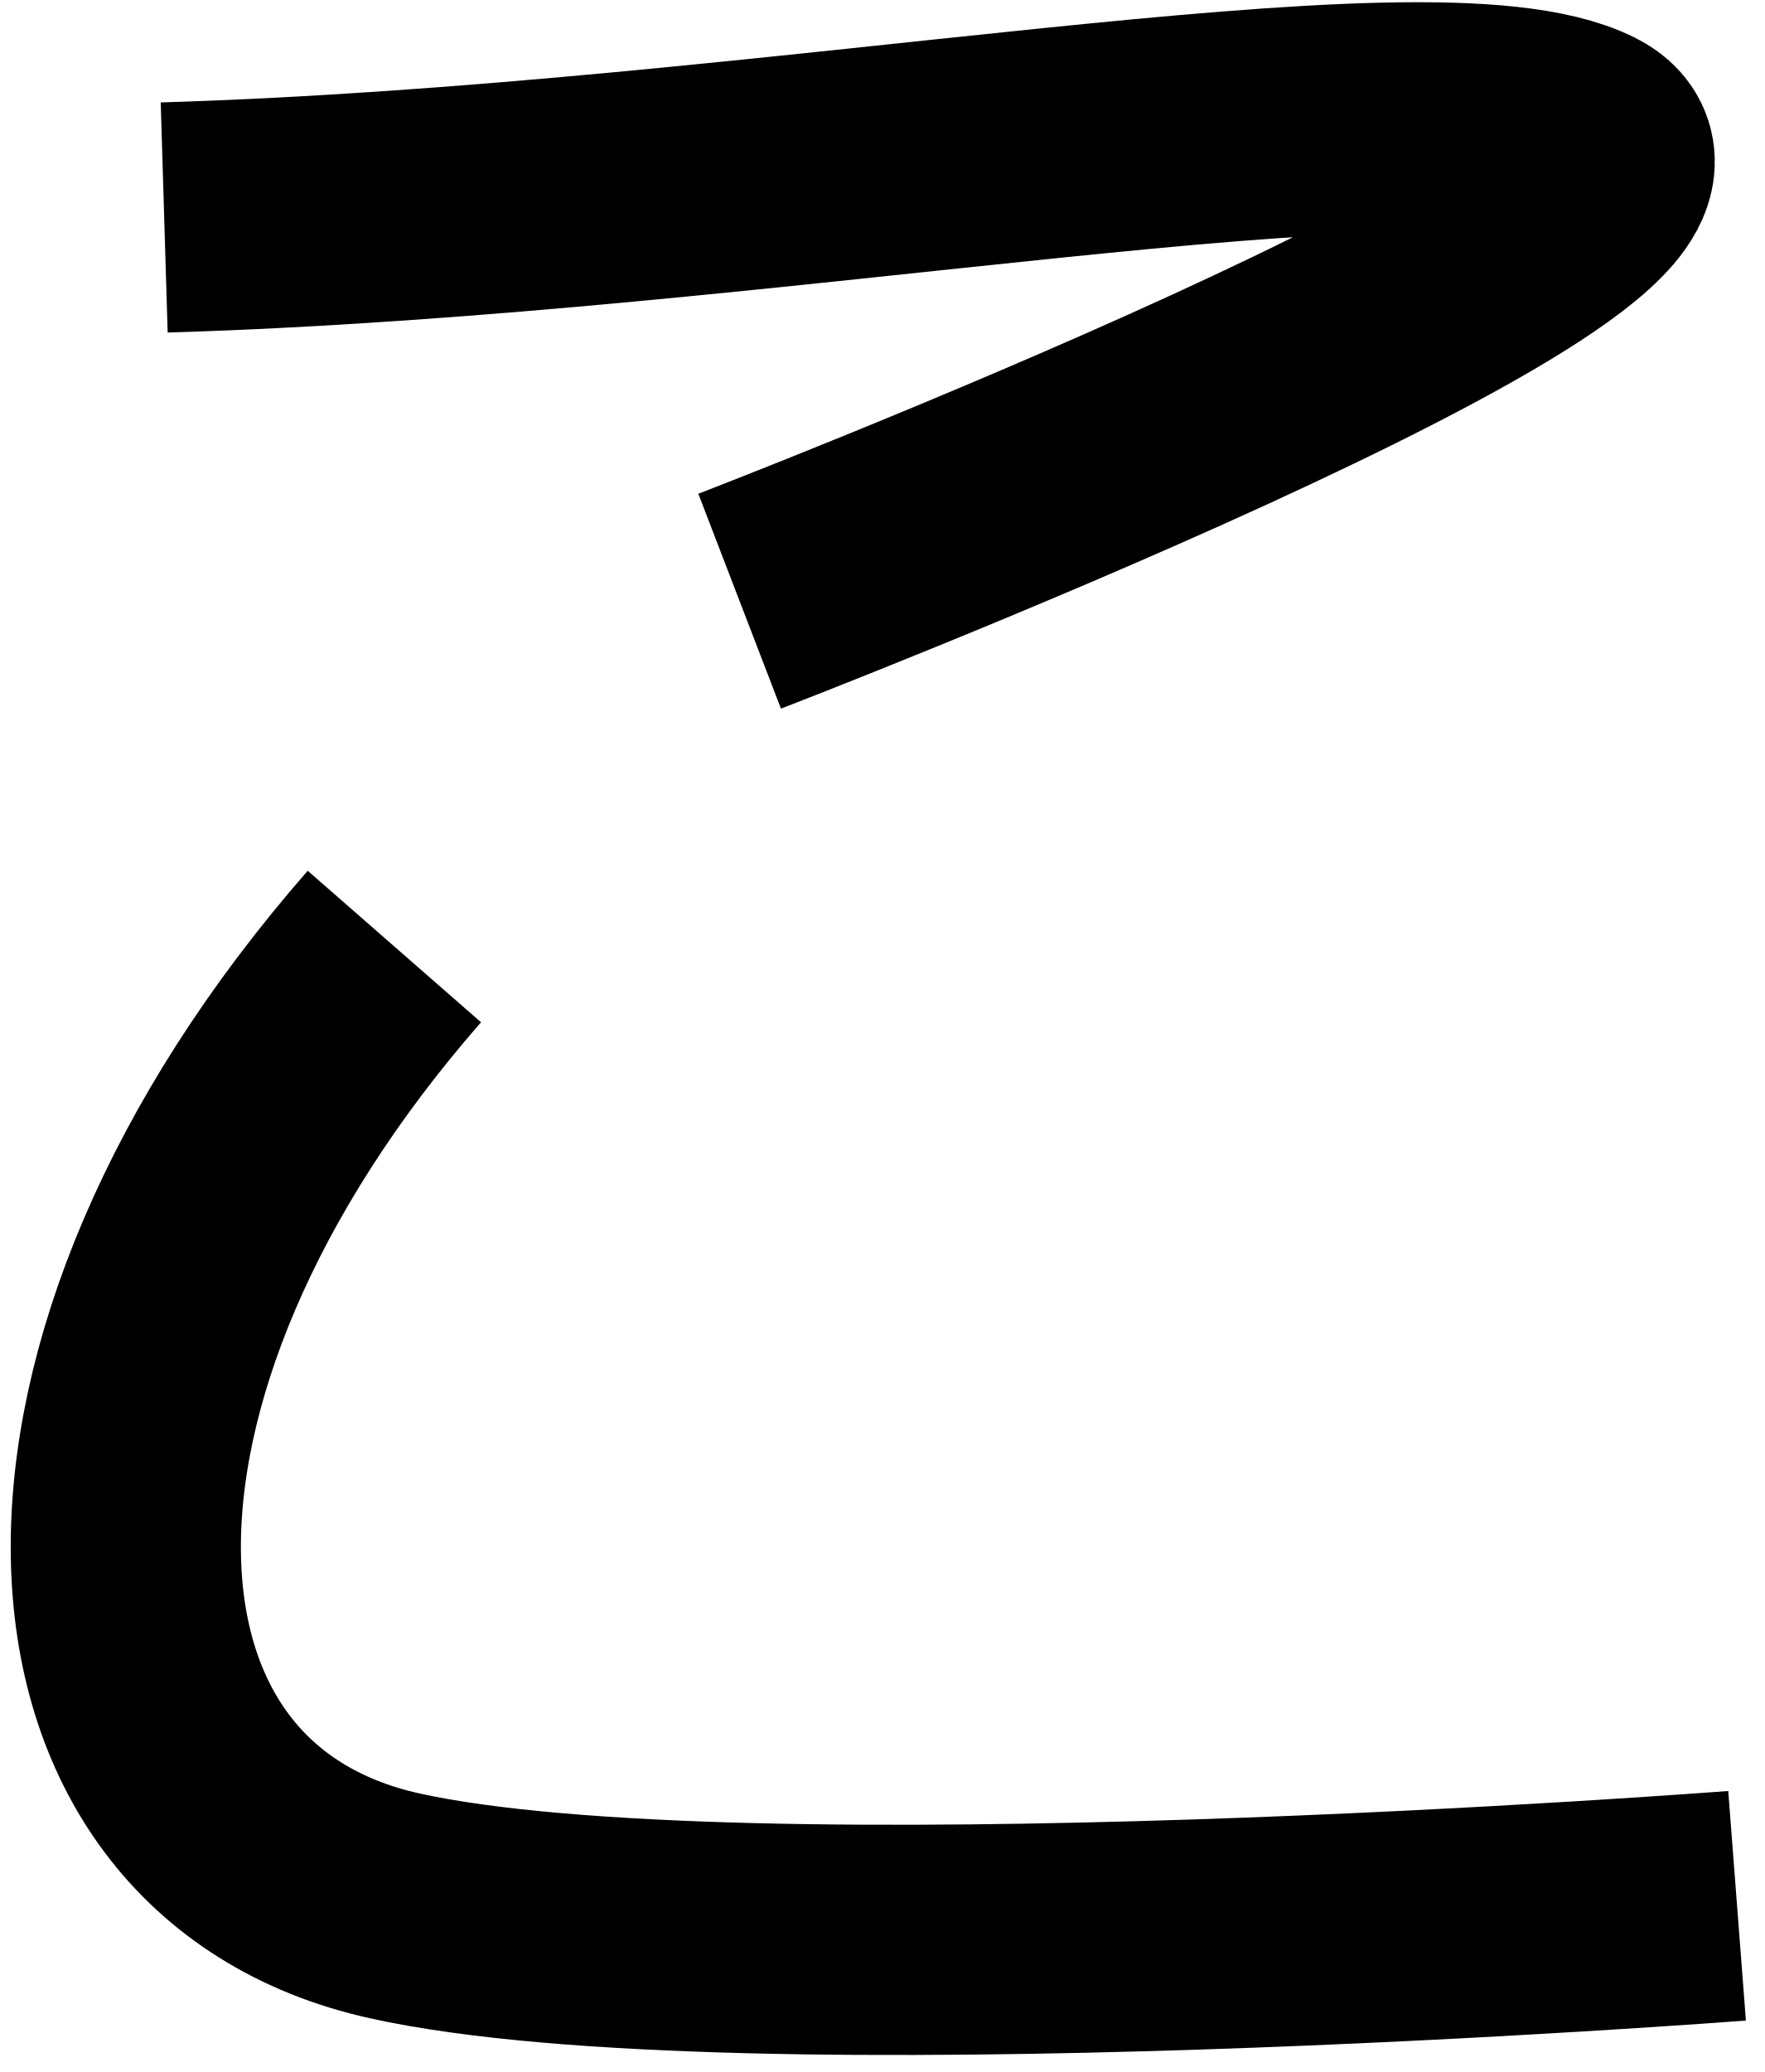
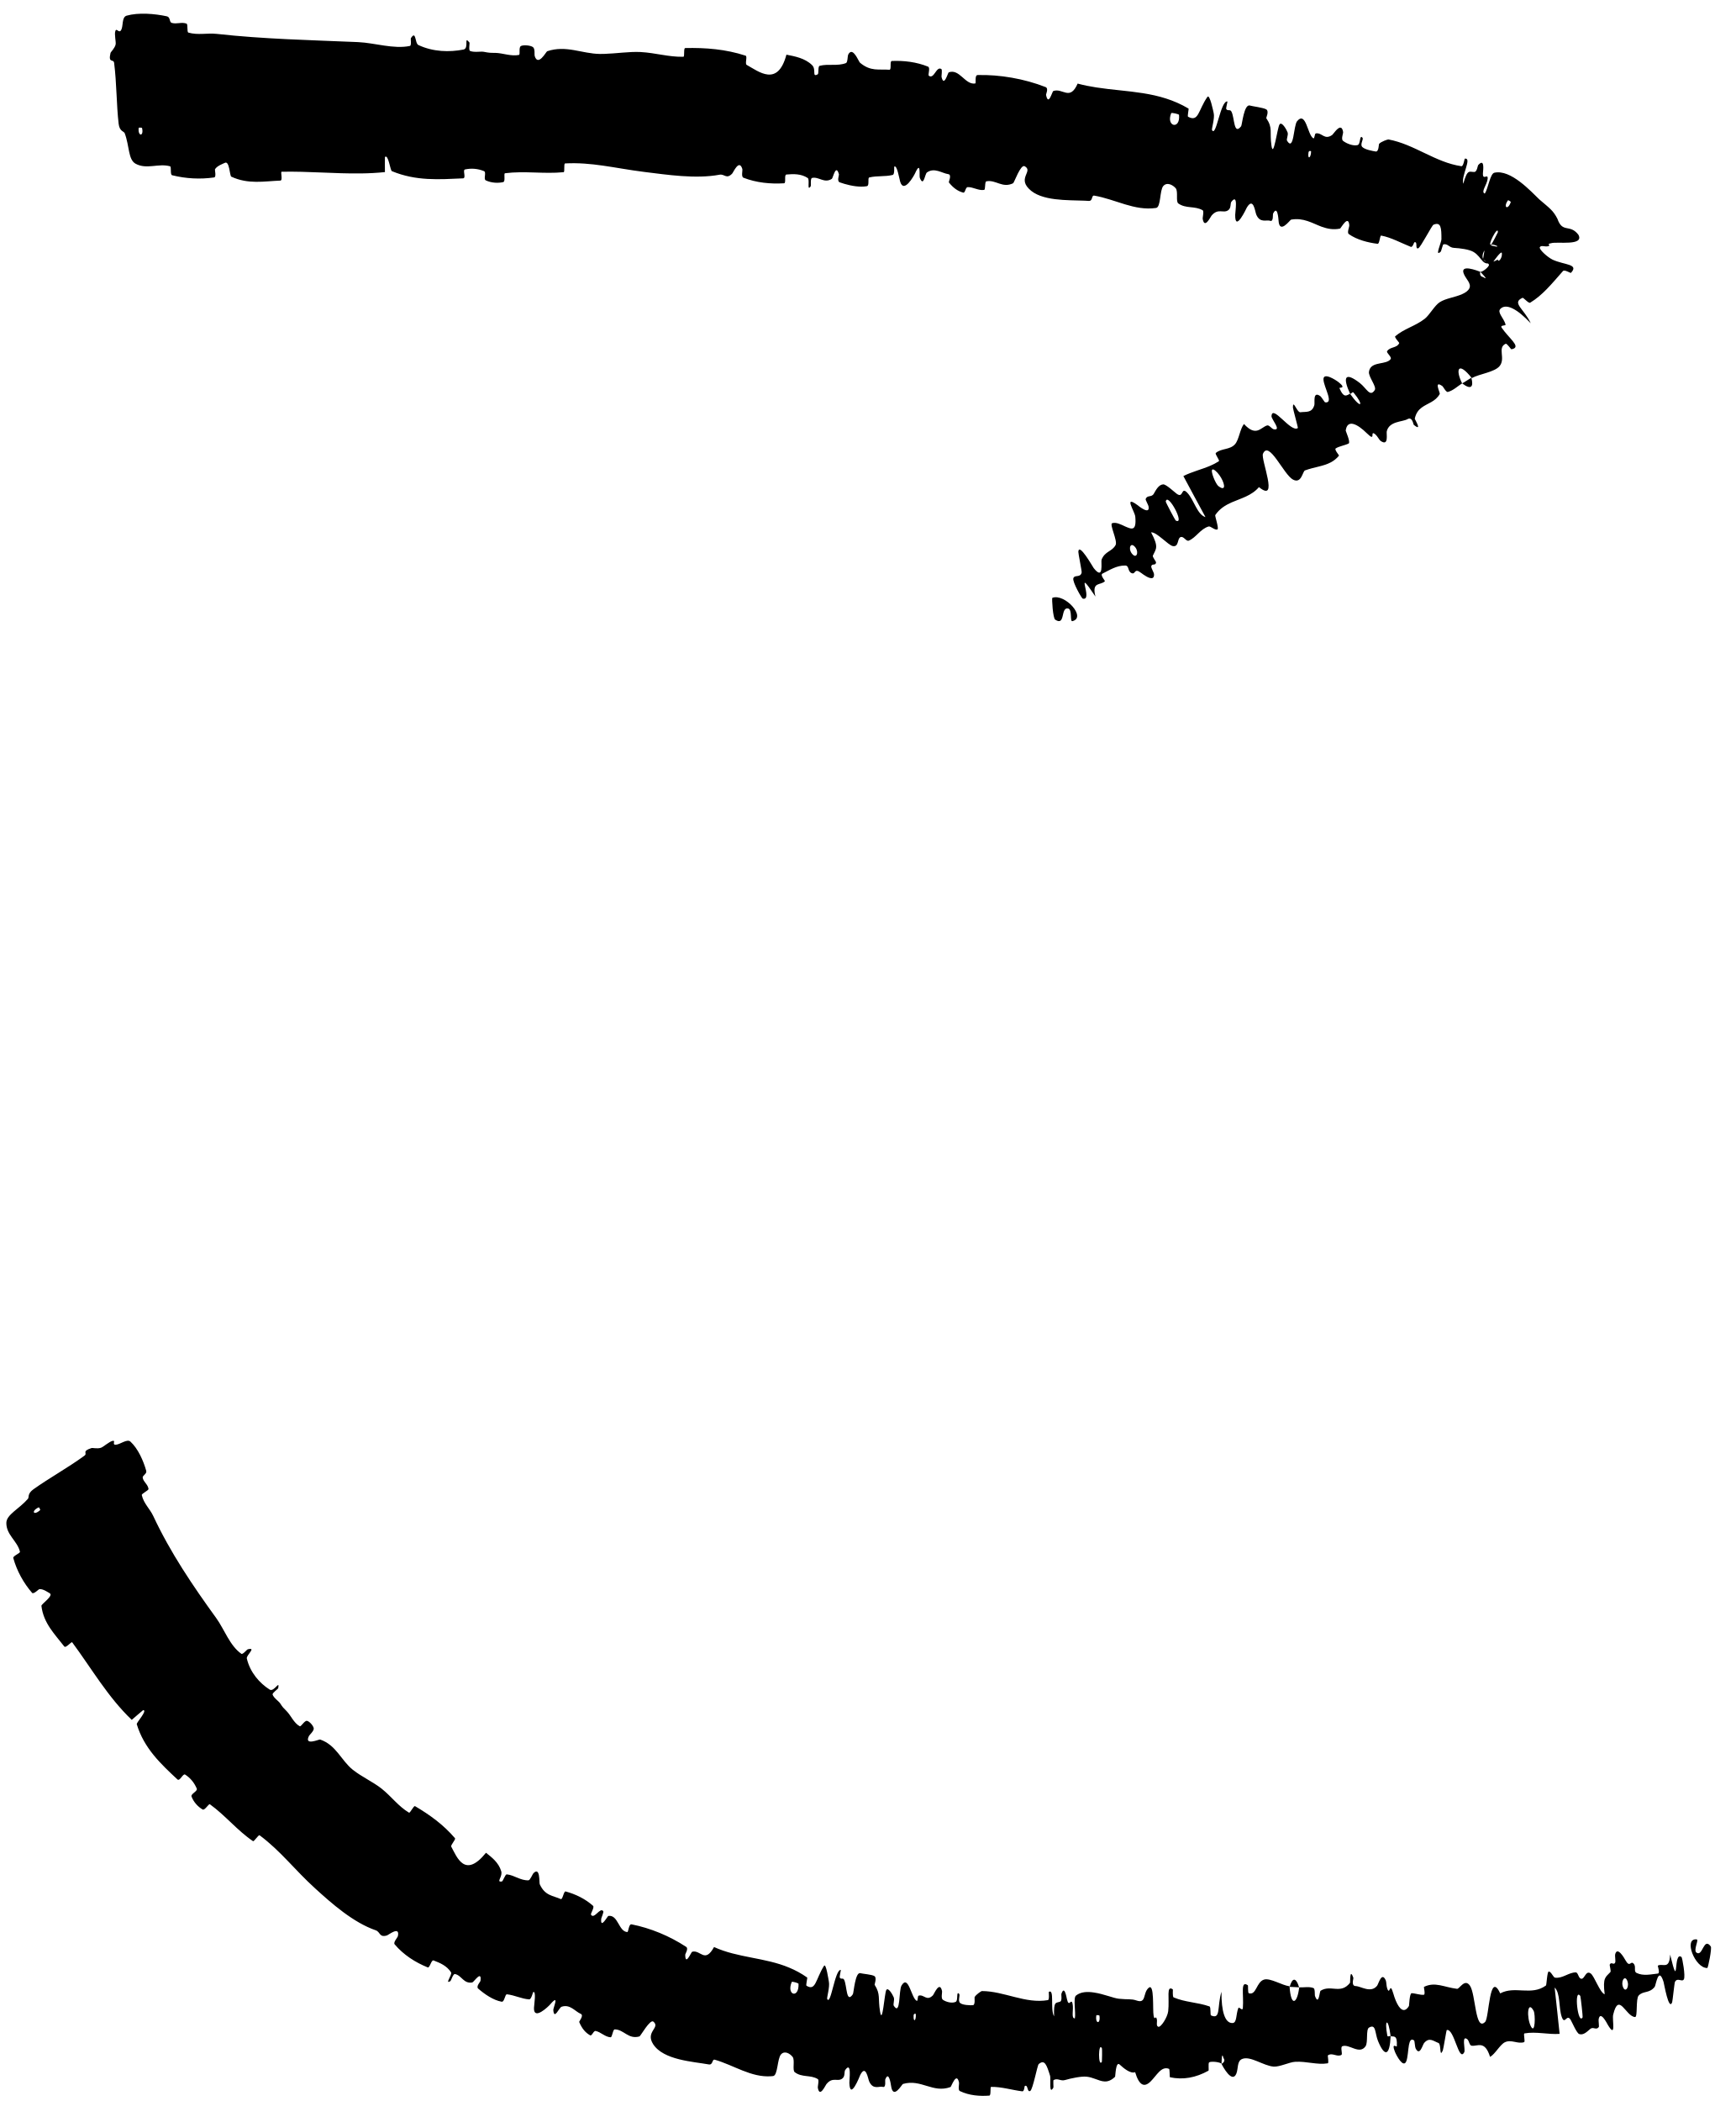
- <svg xmlns="http://www.w3.org/2000/svg" width="46" height="54" viewBox="0 0 46 54" fill="none">
-   <path d="M4.28 5.668C20.375 5.182 37.281 1.668 41.281 3.668C45.281 5.668 19.28 15.668 19.28 15.668M10.28 24.668C0.618 35.721 1.28 47.668 10.28 49.668C19.28 51.668 45.28 49.668 45.28 49.668" stroke="black" stroke-width="6" />
+ <svg xmlns="http://www.w3.org/2000/svg" width="38" height="46" viewBox="0 0 38 46" fill="none">
+   <path d="M2.773 0.343C3.031 0.27 3.386 0.299 3.653 0.357C3.736 0.375 3.703 0.484 3.76 0.501C3.873 0.534 3.972 0.476 4.084 0.517C4.121 0.532 4.087 0.702 4.126 0.714C4.338 0.774 4.533 0.719 4.747 0.742C5.778 0.856 6.786 0.877 7.821 0.921C7.832 0.922 7.843 0.922 7.854 0.923C8.198 0.938 8.623 1.08 8.975 1.006C9.016 0.998 8.989 0.851 8.996 0.838C9.116 0.65 9.081 0.948 9.162 0.986C9.485 1.137 9.841 1.145 10.149 1.085C10.28 1.059 10.146 0.768 10.28 0.931C10.289 0.942 10.257 1.099 10.293 1.115C10.375 1.152 10.529 1.123 10.592 1.134C10.714 1.158 10.734 1.157 10.849 1.158C11.007 1.161 11.194 1.238 11.363 1.203C11.399 1.194 11.351 1.034 11.409 1.007C11.466 0.979 11.619 0.993 11.67 1.031C11.721 1.069 11.699 1.195 11.708 1.224C11.782 1.468 11.959 1.131 11.982 1.122C12.395 0.982 12.748 1.177 13.136 1.181C13.168 1.181 13.2 1.181 13.232 1.18C13.498 1.172 13.776 1.127 14.025 1.139C14.359 1.157 14.64 1.25 14.964 1.243C14.998 1.243 14.963 1.053 15.005 1.052C15.447 1.042 15.891 1.076 16.327 1.219C16.371 1.233 16.308 1.397 16.351 1.421C16.616 1.567 17.03 1.911 17.221 1.197C17.404 1.233 17.625 1.272 17.782 1.425C17.883 1.523 17.772 1.699 17.905 1.628C17.935 1.612 17.905 1.452 17.949 1.441C18.135 1.392 18.338 1.453 18.525 1.381C18.563 1.366 18.56 1.224 18.572 1.199C18.594 1.154 18.618 1.137 18.642 1.137C18.725 1.138 18.808 1.353 18.832 1.373C19.067 1.571 19.246 1.509 19.475 1.527C19.529 1.531 19.477 1.337 19.529 1.335C19.797 1.324 20.07 1.357 20.322 1.459C20.378 1.482 20.314 1.64 20.34 1.659C20.456 1.742 20.503 1.439 20.614 1.512C20.637 1.528 20.614 1.665 20.617 1.681C20.671 1.924 20.756 1.59 20.775 1.584C21.012 1.498 21.132 1.862 21.354 1.828C21.381 1.824 21.335 1.644 21.409 1.643C21.894 1.631 22.43 1.724 22.895 1.906C22.968 1.935 22.902 2.061 22.906 2.078C22.959 2.338 23.039 2.003 23.065 1.993C23.271 1.919 23.427 2.22 23.598 1.83C23.734 1.867 23.87 1.893 24.005 1.914C24.693 2.021 25.374 1.99 26.026 2.377C26.036 2.382 25.997 2.546 26.016 2.556C26.25 2.681 26.235 2.416 26.439 2.122C26.491 2.048 26.57 2.446 26.577 2.476C26.604 2.584 26.528 2.826 26.54 2.847C26.632 3.019 26.724 2.2 26.878 2.221C26.883 2.223 26.842 2.37 26.852 2.387C26.886 2.439 26.933 2.385 26.965 2.442C27.037 2.574 27.012 2.975 27.178 2.764C27.199 2.736 27.24 2.27 27.371 2.311C27.418 2.327 27.668 2.356 27.73 2.396C27.794 2.437 27.724 2.579 27.728 2.586C27.879 2.811 27.798 2.882 27.842 3.187C27.885 3.492 27.97 2.795 28.019 2.724C28.068 2.653 28.172 2.836 28.195 2.898C28.217 2.959 28.162 3.047 28.185 3.084C28.336 3.323 28.323 2.754 28.403 2.654C28.598 2.42 28.631 2.953 28.757 3.027C28.791 3.047 28.782 2.925 28.816 2.92C28.953 2.901 29.001 3.074 29.172 2.955C29.192 2.941 29.284 2.795 29.348 2.794C29.376 2.794 29.4 2.819 29.411 2.89C29.416 2.925 29.36 3.046 29.411 3.085C29.487 3.144 29.631 3.201 29.727 3.177C29.799 3.158 29.767 2.934 29.835 3.016C29.865 3.052 29.773 3.161 29.832 3.219C29.891 3.277 30.061 3.307 30.125 3.317C30.194 3.327 30.191 3.161 30.198 3.151C30.245 3.097 30.393 3.05 30.404 3.053C30.973 3.159 31.431 3.556 32.001 3.639C32.046 3.646 32.069 3.474 32.076 3.473C32.243 3.452 31.991 3.848 32.042 4.024C32.136 3.69 32.174 3.768 32.284 3.765C32.343 3.765 32.358 3.629 32.367 3.617C32.513 3.452 32.479 3.72 32.474 3.775C32.456 3.979 32.589 3.779 32.576 3.915C32.561 4.05 32.42 4.205 32.514 4.238C32.585 4.133 32.63 3.803 32.722 3.782C33.082 3.7 33.527 4.194 33.71 4.368C33.937 4.563 34.01 4.607 34.104 4.79C34.216 5.114 34.374 4.895 34.562 5.138C34.702 5.392 34.092 5.285 33.97 5.324C33.913 5.335 33.908 5.343 33.914 5.353C33.921 5.365 33.943 5.378 33.904 5.39C33.832 5.411 33.749 5.361 33.719 5.411C33.692 5.453 33.88 5.628 34 5.686C34.257 5.804 34.583 5.778 34.4 5.974C34.39 5.984 34.258 5.895 34.225 5.935C33.969 6.226 33.779 6.462 33.508 6.627C33.47 6.649 33.361 6.51 33.338 6.521C33.096 6.632 33.372 6.758 33.52 7.078C33.222 6.763 32.983 6.636 32.856 6.761C32.778 6.838 32.925 6.958 32.968 7.101C32.981 7.145 32.836 7.105 32.886 7.179C33.042 7.406 33.297 7.581 33.134 7.638C33.123 7.641 33.111 7.644 33.096 7.647C33.086 7.648 32.998 7.513 32.97 7.527C32.783 7.612 32.975 7.847 32.838 8.015C32.725 8.151 32.395 8.185 32.229 8.278C31.928 7.898 31.866 8.089 32.017 8.394C31.917 8.456 31.826 8.549 31.706 8.581C31.665 8.593 31.601 8.465 31.588 8.456C31.385 8.31 31.54 8.6 31.527 8.626C31.434 8.796 31.259 8.828 31.131 8.924C31.063 8.974 31.007 9.044 30.98 9.166C30.977 9.179 31.158 9.464 30.959 9.302C30.946 9.291 30.929 9.116 30.821 9.177C30.71 9.24 30.422 9.218 30.367 9.443C30.354 9.497 30.419 9.784 30.23 9.652C30.204 9.634 30.161 9.547 30.118 9.511C29.98 9.397 30.145 9.697 29.934 9.489C29.724 9.281 29.502 9.168 29.468 9.428C29.466 9.436 29.579 9.684 29.532 9.71C29.456 9.75 29.323 9.769 29.249 9.818C29.213 9.842 29.326 9.969 29.322 9.975C29.266 10.043 29.205 10.09 29.139 10.124C28.977 10.21 28.788 10.223 28.577 10.299C28.523 10.318 28.502 10.598 28.315 10.501C28.109 10.394 27.788 9.627 27.656 9.935C27.604 10.058 28.016 11.028 27.568 10.665C27.41 10.853 27.175 10.91 26.969 11C26.836 11.059 26.705 11.138 26.611 11.278C26.6 11.294 26.697 11.574 26.659 11.591C26.603 11.616 26.508 11.513 26.465 11.527C26.282 11.584 26.195 11.767 26.034 11.836C25.971 11.864 25.923 11.729 25.849 11.761C25.775 11.794 25.818 11.982 25.681 11.956C25.578 11.935 25.325 11.642 25.206 11.656C25.383 11.986 25.312 12.016 25.245 12.165C25.232 12.194 25.318 12.295 25.315 12.315C25.305 12.397 25.215 12.323 25.209 12.409C25.208 12.43 25.268 12.542 25.27 12.566C25.274 12.615 25.263 12.641 25.243 12.652C25.179 12.689 25.026 12.572 24.993 12.547C24.828 12.42 24.873 12.584 24.782 12.549C24.688 12.514 24.732 12.384 24.641 12.382C24.447 12.379 24.297 12.483 24.141 12.559C24.083 12.588 24.202 12.717 24.195 12.725C24.099 12.825 23.901 12.724 23.988 13.062C23.497 12.328 23.962 13.172 23.708 13.106C23.688 13.101 23.479 12.741 23.504 12.66C23.533 12.576 23.658 12.657 23.686 12.535C23.692 12.507 23.61 12.111 23.613 12.082C23.624 11.868 23.928 12.409 23.949 12.437C24.18 12.73 24.104 12.297 24.122 12.254C24.195 12.065 24.353 12.079 24.43 11.931C24.475 11.837 24.289 11.476 24.354 11.455C24.436 11.428 24.538 11.479 24.629 11.522C24.78 11.588 24.89 11.641 24.86 11.312C24.85 11.198 24.596 10.831 24.907 11.058C24.926 11.073 25.19 11.292 25.15 11.084C25.145 11.057 25.082 10.944 25.087 10.929C25.119 10.831 25.214 10.896 25.264 10.812C25.313 10.728 25.37 10.612 25.471 10.605C25.534 10.6 25.716 10.774 25.769 10.812C25.921 10.922 25.858 10.637 26.002 10.792C26.147 10.948 26.217 11.27 26.397 11.321C26.235 11.026 26.074 10.721 25.913 10.423C26.096 10.33 26.311 10.279 26.503 10.197C26.568 10.169 26.63 10.137 26.689 10.099C26.718 10.079 26.596 9.941 26.625 9.916C26.747 9.812 26.931 9.853 27.044 9.726C27.131 9.628 27.152 9.392 27.24 9.283C27.506 9.572 27.606 9.359 27.745 9.315C27.794 9.3 27.845 9.389 27.893 9.399C28.072 9.435 27.84 9.178 27.843 9.113C27.856 8.837 28.272 9.485 28.42 9.371C28.428 9.365 28.312 8.953 28.312 8.923C28.312 8.763 28.372 8.939 28.433 9.004C28.447 9.018 28.461 9.027 28.474 9.026C28.605 9.009 28.728 9.047 28.781 8.87C28.797 8.818 28.74 8.55 28.913 8.674C28.936 8.69 29.005 8.807 29.017 8.809C29.217 8.837 28.988 8.477 28.981 8.31C28.973 8.142 29.245 8.315 29.315 8.37C29.495 8.514 29.321 8.478 29.33 8.498C29.433 8.737 29.491 8.647 29.564 8.623C29.805 8.965 29.88 8.885 29.641 8.597C29.615 8.566 29.588 8.631 29.564 8.623C29.393 8.245 29.457 8.139 29.776 8.385C29.926 8.501 29.998 8.705 30.104 8.54C30.151 8.465 29.962 8.247 29.977 8.141C30.007 7.928 30.266 7.98 30.403 7.904C30.421 7.894 30.436 7.882 30.449 7.866C30.491 7.818 30.35 7.725 30.375 7.688C30.44 7.588 30.588 7.626 30.64 7.512C30.645 7.502 30.527 7.384 30.553 7.362C30.747 7.195 30.99 7.142 31.198 6.98C31.303 6.898 31.414 6.689 31.526 6.617C31.66 6.53 31.862 6.511 32.019 6.439C32.089 6.408 32.145 6.37 32.173 6.317C32.23 6.209 32.097 6.108 32.053 5.993C31.966 5.773 32.353 5.928 32.414 5.95C32.417 5.951 32.381 6.047 32.478 6.067C32.628 6.163 32.414 5.951 32.414 5.95C32.454 5.966 32.611 5.842 32.605 5.797C32.603 5.771 32.475 5.682 32.476 5.67C32.529 5.385 32.521 5.262 32.585 5.361C32.588 5.362 32.759 5.399 32.765 5.399C32.824 5.401 32.77 5.371 32.681 5.353C32.63 5.369 32.56 5.408 32.513 5.473C32.379 5.669 32.539 5.839 32.798 5.682C32.807 5.759 32.897 5.654 32.888 5.55C32.889 5.454 32.697 5.736 32.692 5.74C32.45 5.846 32.465 5.636 32.268 5.517C32.174 5.46 31.971 5.434 31.837 5.427C31.731 5.421 31.705 5.329 31.607 5.35C31.594 5.353 31.558 5.501 31.553 5.505C31.406 5.648 31.563 5.31 31.564 5.24C31.565 4.989 31.555 4.851 31.39 4.92C31.353 4.936 31.108 5.42 31.055 5.437C30.978 5.457 31.055 5.28 30.971 5.305C30.964 5.307 30.934 5.421 30.892 5.404C30.696 5.327 30.458 5.196 30.245 5.158C30.215 5.152 30.21 5.344 30.166 5.338C29.961 5.313 29.709 5.25 29.536 5.125C29.491 5.093 29.549 4.972 29.546 4.931C29.526 4.687 29.361 5.002 29.344 5.005C29.193 5.036 29.064 5.008 28.938 4.963C28.735 4.887 28.542 4.76 28.271 4.809C28.249 4.814 28.014 5.145 27.997 4.824C27.995 4.803 27.976 4.474 27.876 4.68C27.87 4.693 27.889 4.864 27.813 4.834C27.737 4.805 27.592 4.894 27.509 4.697C27.483 4.635 27.448 4.305 27.304 4.542C27.295 4.558 27.042 5.105 27.048 4.703C27.048 4.637 27.119 4.221 26.965 4.417C26.936 4.455 26.965 4.554 26.894 4.603C26.787 4.679 26.676 4.55 26.531 4.719C26.506 4.749 26.379 5.021 26.337 4.796C26.33 4.761 26.37 4.624 26.335 4.603C26.16 4.503 25.97 4.574 25.802 4.454C25.743 4.412 25.804 4.19 25.745 4.121C25.686 4.053 25.558 3.978 25.474 4.072C25.391 4.167 25.424 4.537 25.315 4.553C24.841 4.623 24.425 4.362 23.961 4.283C23.895 4.272 23.937 4.406 23.838 4.399C23.812 4.397 23.784 4.395 23.754 4.394C23.386 4.378 22.791 4.409 22.527 4.129C22.291 3.887 22.628 3.747 22.439 3.64C22.348 3.589 22.209 4.001 22.185 4.012C21.95 4.128 21.806 3.929 21.6 3.97C21.558 3.978 21.585 4.152 21.549 4.158C21.427 4.178 21.307 4.092 21.191 4.097C21.138 4.1 21.138 4.231 21.091 4.217C20.979 4.186 20.882 4.124 20.778 3.994C20.769 3.982 20.85 3.825 20.765 3.813C20.628 3.793 20.462 3.661 20.299 3.775C20.25 3.809 20.228 4.107 20.142 3.894C20.124 3.85 20.174 3.494 20.037 3.796C20.014 3.846 19.791 4.25 19.711 3.975C19.69 3.903 19.643 3.606 19.583 3.648C19.575 3.655 19.596 3.817 19.548 3.83C19.38 3.872 19.205 3.844 19.036 3.885C18.991 3.896 19.048 4.066 18.98 4.077C18.828 4.103 18.647 4.071 18.489 4.025C18.454 4.014 18.42 4.003 18.388 3.992C18.322 3.969 18.375 3.835 18.371 3.819C18.305 3.572 18.242 3.898 18.215 3.916C18.047 4.022 17.931 3.862 17.782 3.896C17.741 3.905 17.762 4.062 17.754 4.076C17.663 4.208 17.739 3.93 17.687 3.897C17.542 3.802 17.374 3.807 17.221 3.821C17.165 3.826 17.22 4.01 17.169 4.013C16.872 4.031 16.564 4.002 16.28 3.891C16.226 3.87 16.265 3.732 16.255 3.699C16.185 3.473 16.059 3.774 16.032 3.802C15.908 3.93 15.865 3.805 15.758 3.825C15.235 3.923 14.603 3.825 14.113 3.765C13.782 3.724 13.491 3.667 13.201 3.626C12.933 3.588 12.668 3.563 12.376 3.578C12.337 3.58 12.375 3.766 12.341 3.77C11.912 3.812 11.49 3.738 11.059 3.793C11.024 3.798 11.075 3.974 11.019 3.987C10.903 4.014 10.756 4.005 10.638 3.949C10.581 3.923 10.657 3.771 10.599 3.747C10.464 3.691 10.32 3.68 10.183 3.71C10.124 3.723 10.215 3.902 10.139 3.905C9.617 3.928 9.113 3.968 8.581 3.747C8.545 3.732 8.504 3.366 8.429 3.438C8.426 3.54 8.429 3.66 8.429 3.768C8.254 3.786 8.08 3.795 7.906 3.797C7.33 3.805 6.747 3.748 6.168 3.76C6.136 3.761 6.2 3.952 6.138 3.954C5.779 3.968 5.437 4.04 5.065 3.868C5.028 3.851 5.027 3.509 4.922 3.566C4.903 3.577 4.744 3.632 4.707 3.709C4.702 3.72 4.741 3.878 4.689 3.885C4.388 3.928 4.075 3.913 3.77 3.837C3.72 3.825 3.759 3.651 3.724 3.641C3.469 3.569 3.212 3.718 2.968 3.584C2.804 3.493 2.837 3.196 2.73 2.915C2.714 2.875 2.617 2.877 2.598 2.71C2.549 2.29 2.556 1.825 2.499 1.377C2.486 1.281 2.363 1.397 2.421 1.156C2.425 1.14 2.515 1.054 2.532 0.973C2.544 0.917 2.499 0.749 2.527 0.676C2.555 0.603 2.604 0.743 2.654 0.656C2.703 0.567 2.662 0.376 2.773 0.343ZM32.8 5.085C32.808 4.906 32.538 5.44 32.664 5.343C32.67 5.338 32.8 5.093 32.8 5.085ZM26.68 10.643C26.733 10.683 26.767 10.694 26.786 10.684C26.848 10.653 26.742 10.409 26.611 10.304C26.582 10.281 26.562 10.274 26.551 10.279C26.495 10.301 26.622 10.6 26.68 10.643ZM25.745 11.396C25.965 11.511 25.567 10.762 25.527 10.981C25.524 10.993 25.733 11.389 25.745 11.396ZM3.11 2.801C3.108 2.793 3.038 2.791 3.037 2.799C3.014 2.992 3.156 2.996 3.11 2.801ZM24.812 12.148C24.903 12.229 24.948 12.054 24.833 11.954C24.741 11.874 24.698 12.047 24.812 12.148ZM28.71 3.315C28.71 3.306 28.661 3.289 28.653 3.339C28.629 3.499 28.707 3.467 28.71 3.315ZM23.044 13.089C23.316 12.986 23.803 13.523 23.481 13.6C23.426 13.612 23.483 13.348 23.392 13.323C23.218 13.283 23.336 13.717 23.108 13.568C23.056 13.546 23.029 13.093 23.044 13.088C23.044 13.088 23.044 13.088 23.044 13.089ZM33.083 4.423C33.085 4.415 33.027 4.378 33.022 4.385C32.908 4.541 33.02 4.612 33.083 4.423ZM25.818 2.515C25.817 2.498 25.655 2.462 25.647 2.477C25.525 2.775 25.851 2.848 25.818 2.515ZM32.219 8.27C32.273 8.47 32.215 8.545 32.018 8.394C32.087 8.357 32.147 8.312 32.219 8.27ZM2.856 31.563C3.023 31.716 3.14 31.982 3.202 32.202C3.221 32.271 3.115 32.304 3.125 32.355C3.144 32.453 3.238 32.496 3.252 32.599C3.256 32.633 3.098 32.7 3.105 32.735C3.148 32.922 3.281 33.031 3.357 33.194C3.734 34 4.22 34.715 4.737 35.43C4.909 35.667 5.034 36.036 5.286 36.209C5.315 36.23 5.409 36.114 5.423 36.111C5.629 36.059 5.388 36.237 5.405 36.313C5.478 36.619 5.682 36.85 5.906 36.993C5.907 36.994 5.908 36.994 5.91 36.995C6.005 37.045 6.129 36.771 6.092 36.962C6.09 36.976 5.96 37.067 5.969 37.1C5.992 37.175 6.104 37.246 6.135 37.294C6.193 37.384 6.207 37.395 6.276 37.464C6.371 37.559 6.434 37.725 6.564 37.795C6.592 37.81 6.67 37.664 6.724 37.677C6.778 37.689 6.863 37.785 6.87 37.841C6.877 37.898 6.78 37.98 6.766 38.007C6.652 38.232 6.989 38.079 7.009 38.085C7.366 38.208 7.467 38.542 7.727 38.749C7.923 38.904 8.172 39.015 8.356 39.161C8.576 39.337 8.721 39.546 8.956 39.687C8.981 39.702 9.059 39.527 9.089 39.545C9.409 39.734 9.707 39.947 9.962 40.245C9.987 40.276 9.862 40.394 9.882 40.432C10.008 40.666 10.18 41.136 10.642 40.565C10.765 40.663 10.917 40.775 10.975 40.967C11.008 41.073 10.896 41.178 10.947 41.194C10.956 41.196 10.969 41.197 10.988 41.194C11.018 41.19 11.06 41.034 11.099 41.038C11.265 41.056 11.398 41.176 11.573 41.168C11.609 41.166 11.661 41.034 11.68 41.014C11.833 40.858 11.804 41.219 11.819 41.253C11.932 41.506 12.102 41.5 12.28 41.579C12.321 41.597 12.344 41.401 12.386 41.412C12.604 41.472 12.811 41.571 12.986 41.726C13.024 41.761 12.926 41.898 12.942 41.922C13.013 42.029 13.14 41.749 13.21 41.844C13.225 41.864 13.167 41.991 13.166 42.007C13.142 42.252 13.305 41.95 13.321 41.948C13.538 41.916 13.544 42.291 13.738 42.301C13.761 42.302 13.768 42.12 13.829 42.132C14.242 42.214 14.659 42.385 15.025 42.625C15.083 42.662 15.005 42.778 15.005 42.795C15.007 43.058 15.134 42.739 15.157 42.732C15.342 42.683 15.432 42.998 15.636 42.629C16.156 42.867 16.752 42.857 17.281 43.08C17.414 43.135 17.546 43.205 17.676 43.297C17.684 43.303 17.643 43.466 17.66 43.476C17.864 43.602 17.859 43.337 18.043 43.042C18.089 42.967 18.145 43.363 18.151 43.392C18.173 43.5 18.103 43.742 18.113 43.764C18.191 43.933 18.282 43.114 18.412 43.13C18.416 43.132 18.38 43.28 18.389 43.297C18.417 43.348 18.459 43.292 18.486 43.349C18.548 43.478 18.529 43.879 18.676 43.662C18.695 43.633 18.726 43.166 18.842 43.202C18.89 43.216 19.096 43.23 19.149 43.266C19.204 43.302 19.149 43.448 19.152 43.455C19.288 43.669 19.221 43.745 19.272 44.047C19.323 44.347 19.368 43.647 19.407 43.572C19.447 43.497 19.547 43.672 19.571 43.731C19.594 43.791 19.55 43.883 19.573 43.917C19.724 44.143 19.677 43.577 19.742 43.471C19.894 43.22 19.954 43.746 20.073 43.806C20.105 43.822 20.087 43.702 20.117 43.693C20.235 43.66 20.29 43.826 20.429 43.686C20.452 43.663 20.575 43.358 20.628 43.591C20.636 43.625 20.6 43.752 20.647 43.784C20.717 43.832 20.847 43.868 20.928 43.829C20.988 43.8 20.933 43.583 21.002 43.653C21.033 43.685 20.967 43.806 21.026 43.855C21.084 43.903 21.241 43.905 21.302 43.903C21.362 43.901 21.336 43.738 21.341 43.727C21.373 43.666 21.49 43.593 21.499 43.593C21.988 43.593 22.456 43.877 22.947 43.791C22.985 43.784 22.961 43.613 22.967 43.61C23.097 43.54 22.991 43.993 23.082 44.146C23.07 43.799 23.124 43.862 23.216 43.824C23.261 43.806 23.237 43.672 23.241 43.658C23.307 43.454 23.352 43.718 23.364 43.771C23.408 43.969 23.456 43.735 23.486 43.868C23.516 43.999 23.448 44.194 23.537 44.191C23.562 44.067 23.495 43.743 23.562 43.691C23.667 43.608 23.809 43.602 23.957 43.625C24.173 43.657 24.378 43.748 24.5 43.761C24.703 43.783 24.768 43.758 24.889 43.8C25.107 43.875 25.021 43.637 25.152 43.523C25.283 43.408 25.237 44.002 25.261 44.128C25.284 44.255 25.301 44.123 25.327 44.192C25.353 44.261 25.305 44.35 25.362 44.374C25.419 44.398 25.566 44.166 25.581 44.033C25.612 43.749 25.534 43.457 25.681 43.555C25.689 43.561 25.669 43.717 25.701 43.732C25.957 43.841 26.221 43.837 26.484 43.929C26.52 43.942 26.497 44.117 26.518 44.126C26.739 44.225 26.647 43.938 26.747 43.608C26.744 44.04 26.824 44.3 26.99 44.293C27.09 44.289 27.061 44.102 27.117 43.965C27.134 43.924 27.209 44.049 27.216 43.96C27.239 43.668 27.155 43.349 27.326 43.467C27.334 43.473 27.321 43.633 27.347 43.641C27.512 43.693 27.511 43.389 27.683 43.341C27.818 43.303 28.077 43.47 28.238 43.488C28.27 43.972 28.413 43.85 28.449 43.512C28.553 43.517 28.666 43.489 28.764 43.528C28.799 43.541 28.788 43.683 28.794 43.697C28.878 43.93 28.895 43.602 28.916 43.587C29.141 43.444 29.356 43.673 29.562 43.413C29.57 43.403 29.553 43.066 29.636 43.306C29.641 43.322 29.58 43.482 29.688 43.484C29.797 43.486 30.018 43.647 30.155 43.477C30.187 43.436 30.256 43.155 30.346 43.361C30.359 43.389 30.358 43.486 30.377 43.538C30.438 43.704 30.429 43.363 30.51 43.646C30.575 43.872 30.673 44.048 30.775 44C30.801 43.988 30.827 43.962 30.853 43.919C30.857 43.913 30.865 43.641 30.912 43.64C30.988 43.64 31.101 43.684 31.179 43.674C31.217 43.669 31.175 43.505 31.181 43.502C31.425 43.381 31.622 43.51 31.906 43.544C31.96 43.55 32.074 43.307 32.189 43.476C32.316 43.661 32.302 44.491 32.521 44.268C32.611 44.179 32.611 43.127 32.851 43.644C33.175 43.47 33.532 43.705 33.853 43.471C33.867 43.461 33.878 43.166 33.914 43.165C33.968 43.165 34.014 43.297 34.053 43.3C34.217 43.321 34.348 43.186 34.504 43.184C34.563 43.183 34.561 43.325 34.633 43.324C34.704 43.322 34.726 43.132 34.833 43.208C34.914 43.266 35.036 43.632 35.139 43.663C35.092 43.292 35.159 43.291 35.264 43.177C35.283 43.155 35.242 43.029 35.25 43.012C35.285 42.94 35.34 43.041 35.371 42.963C35.379 42.944 35.362 42.818 35.367 42.795C35.411 42.599 35.567 42.868 35.592 42.915C35.692 43.093 35.703 42.923 35.77 42.99C35.837 43.056 35.765 43.16 35.837 43.196C35.987 43.27 36.161 43.224 36.302 43.21C36.358 43.204 36.296 43.04 36.303 43.036C36.413 42.976 36.556 43.139 36.572 42.794C36.778 43.651 36.63 42.699 36.822 42.849C36.837 42.861 36.913 43.269 36.872 43.337C36.83 43.405 36.735 43.287 36.678 43.391C36.665 43.416 36.626 43.815 36.616 43.84C36.541 44.036 36.439 43.425 36.428 43.392C36.316 43.036 36.26 43.468 36.234 43.501C36.114 43.651 35.985 43.582 35.883 43.691C35.816 43.763 35.865 44.166 35.804 44.162C35.599 44.149 35.448 43.597 35.325 44.11C35.298 44.22 35.398 44.654 35.205 44.328C35.193 44.307 35.042 44.005 35.006 44.214C35.002 44.24 35.019 44.369 35.01 44.381C34.95 44.46 34.89 44.364 34.822 44.423C34.753 44.482 34.672 44.566 34.581 44.534C34.526 44.515 34.429 44.284 34.397 44.229C34.305 44.069 34.267 44.355 34.198 44.157C34.129 43.957 34.172 43.634 34.043 43.516C34.081 43.85 34.116 44.194 34.152 44.53C33.909 44.549 33.633 44.474 33.383 44.52C33.352 44.526 33.406 44.701 33.373 44.712C33.234 44.758 33.094 44.645 32.953 44.714C32.844 44.768 32.742 44.972 32.629 45.034C32.513 44.66 32.353 44.81 32.223 44.789C32.177 44.782 32.169 44.68 32.133 44.65C31.997 44.541 32.092 44.872 32.065 44.929C31.945 45.172 31.848 44.408 31.681 44.446C31.672 44.448 31.607 44.867 31.594 44.894C31.517 45.07 31.563 44.754 31.5 44.73C31.385 44.687 31.299 44.597 31.185 44.73C31.151 44.77 31.089 45.033 30.997 44.844C30.985 44.819 30.976 44.684 30.968 44.676C30.9 44.624 30.871 44.68 30.853 44.771C30.832 44.884 30.828 45.051 30.793 45.134C30.728 45.286 30.579 45.005 30.546 44.923C30.461 44.711 30.586 44.825 30.587 44.803C30.603 44.544 30.52 44.597 30.451 44.582C30.401 44.167 30.309 44.201 30.379 44.568C30.388 44.608 30.435 44.564 30.451 44.582C30.434 44.995 30.329 45.058 30.176 44.688C30.104 44.514 30.136 44.301 29.978 44.393C29.906 44.434 29.961 44.718 29.902 44.802C29.767 44.994 29.546 44.745 29.396 44.8C29.341 44.82 29.409 44.972 29.372 44.992C29.274 45.043 29.175 44.933 29.078 45.001C29.069 45.008 29.105 45.17 29.074 45.175C28.84 45.214 28.613 45.126 28.357 45.142C28.233 45.15 28.019 45.256 27.891 45.247C27.668 45.231 27.385 45.009 27.205 45.078C27.083 45.123 27.119 45.286 27.073 45.401C26.981 45.625 26.776 45.246 26.749 45.187C26.748 45.185 26.853 45.14 26.791 45.059C26.749 44.884 26.75 45.186 26.749 45.187C26.731 45.149 26.516 45.122 26.476 45.156C26.454 45.174 26.475 45.33 26.463 45.336C26.186 45.49 25.907 45.542 25.618 45.48C25.613 45.477 25.614 45.302 25.601 45.297C25.429 45.226 25.329 45.443 25.193 45.575C25.058 45.706 24.946 45.666 24.857 45.369C24.754 45.409 24.603 45.28 24.517 45.201C24.43 45.122 24.425 45.463 24.418 45.469C24.25 45.63 24.13 45.569 23.978 45.515C23.923 45.495 23.864 45.475 23.798 45.468C23.68 45.454 23.448 45.504 23.322 45.541C23.223 45.571 23.163 45.491 23.071 45.542C23.059 45.548 23.071 45.7 23.067 45.706C22.963 45.886 23.015 45.516 22.995 45.45C22.92 45.209 22.876 45.081 22.745 45.192C22.715 45.218 22.617 45.75 22.56 45.78C22.486 45.818 22.517 45.628 22.439 45.673C22.433 45.676 22.432 45.794 22.384 45.788C22.165 45.761 21.93 45.687 21.705 45.691C21.675 45.691 21.708 45.879 21.663 45.882C21.456 45.898 21.224 45.881 21.02 45.783C20.97 45.759 21.009 45.63 20.999 45.59C20.944 45.352 20.831 45.688 20.815 45.694C20.425 45.837 20.172 45.511 19.772 45.627C19.75 45.634 19.557 45.986 19.512 45.666C19.508 45.645 19.465 45.319 19.384 45.532C19.378 45.545 19.408 45.714 19.332 45.691C19.257 45.667 19.122 45.765 19.034 45.574C19.006 45.513 18.961 45.187 18.837 45.431C18.83 45.448 18.613 46.006 18.599 45.603C18.597 45.537 18.654 45.119 18.509 45.32C18.481 45.359 18.512 45.457 18.445 45.508C18.341 45.588 18.232 45.461 18.095 45.633C18.071 45.663 17.949 45.937 17.909 45.712C17.903 45.677 17.942 45.54 17.908 45.52C17.748 45.422 17.562 45.491 17.403 45.369C17.346 45.326 17.411 45.105 17.357 45.035C17.302 44.965 17.184 44.888 17.102 44.98C17.019 45.072 17.034 45.442 16.929 45.454C16.915 45.456 16.902 45.457 16.888 45.458C16.449 45.49 16.068 45.215 15.652 45.096C15.589 45.078 15.616 45.217 15.52 45.199C15.177 45.137 14.531 45.106 14.304 44.758C14.124 44.481 14.466 44.399 14.309 44.263C14.235 44.199 14.028 44.579 14.003 44.586C13.758 44.657 13.663 44.434 13.461 44.432C13.419 44.432 13.407 44.607 13.371 44.605C13.25 44.599 13.155 44.489 13.044 44.467C12.994 44.458 12.963 44.585 12.921 44.561C12.823 44.505 12.747 44.422 12.683 44.27C12.678 44.257 12.793 44.125 12.717 44.092C12.594 44.04 12.481 43.872 12.296 43.937C12.241 43.956 12.135 44.236 12.116 44.009C12.112 43.961 12.262 43.635 12.048 43.885C12.013 43.927 11.683 44.248 11.693 43.962C11.696 43.887 11.745 43.591 11.678 43.614C11.668 43.618 11.636 43.778 11.588 43.775C11.42 43.764 11.272 43.683 11.101 43.664C11.055 43.66 11.05 43.838 10.983 43.826C10.8 43.792 10.611 43.661 10.471 43.539C10.419 43.493 10.519 43.388 10.521 43.372C10.555 43.12 10.375 43.398 10.343 43.404C10.151 43.44 10.11 43.248 9.962 43.22C9.922 43.212 9.877 43.365 9.864 43.374C9.86 43.376 9.856 43.378 9.852 43.38C9.738 43.445 9.908 43.233 9.877 43.183C9.785 43.039 9.635 42.976 9.495 42.923C9.443 42.904 9.412 43.094 9.366 43.075C9.094 42.965 8.836 42.8 8.642 42.57C8.606 42.526 8.706 42.423 8.713 42.389C8.761 42.159 8.51 42.364 8.473 42.375C8.304 42.427 8.329 42.298 8.229 42.263C7.735 42.093 7.262 41.674 6.907 41.351C6.447 40.934 6.151 40.53 5.687 40.184C5.658 40.162 5.566 40.328 5.539 40.31C5.191 40.074 4.935 39.747 4.597 39.504C4.569 39.484 4.485 39.646 4.436 39.617C4.335 39.559 4.238 39.453 4.194 39.333C4.173 39.275 4.332 39.218 4.309 39.161C4.254 39.029 4.167 38.926 4.054 38.853C4.054 38.853 4.053 38.853 4.053 38.853C4.005 38.824 3.938 39.009 3.885 38.959C3.52 38.619 3.154 38.277 2.995 37.751C2.984 37.715 3.237 37.448 3.136 37.441C3.057 37.505 2.968 37.585 2.885 37.655C2.362 37.157 2.001 36.524 1.581 35.958C1.563 35.934 1.443 36.094 1.407 36.048C1.203 35.783 0.952 35.542 0.907 35.159C0.902 35.121 1.187 34.931 1.086 34.882C1.068 34.874 0.943 34.781 0.86 34.793C0.848 34.795 0.736 34.911 0.703 34.875C0.518 34.663 0.367 34.39 0.291 34.112C0.279 34.066 0.445 34.007 0.437 33.974C0.382 33.738 0.135 33.607 0.139 33.34C0.143 33.16 0.416 33.04 0.612 32.815C0.64 32.783 0.595 32.705 0.732 32.607C1.076 32.361 1.484 32.138 1.848 31.872C1.927 31.815 1.775 31.776 2.008 31.703C2.024 31.698 2.135 31.725 2.213 31.697C2.266 31.678 2.394 31.561 2.468 31.546C2.543 31.531 2.442 31.638 2.538 31.631C2.634 31.624 2.783 31.497 2.856 31.563ZM24.13 44.848C24.048 44.686 24.044 45.284 24.129 45.14C24.133 45.132 24.135 44.856 24.13 44.848ZM33.583 44.026C33.447 43.777 33.425 44.17 33.522 44.364C33.62 44.556 33.624 44.101 33.583 44.026ZM34.605 43.7C34.46 43.51 34.551 44.353 34.656 44.167C34.662 44.156 34.613 43.712 34.605 43.7ZM0.88 33.062C0.886 33.056 0.856 32.999 0.849 33.002C0.673 33.082 0.733 33.196 0.88 33.062ZM35.626 43.351C35.572 43.242 35.482 43.389 35.548 43.523C35.602 43.632 35.692 43.486 35.626 43.351ZM20.054 44.097C20.054 44.088 20.009 44.077 20.006 44.127C19.997 44.289 20.064 44.248 20.054 44.097ZM37.386 43.088C37.116 43.096 36.856 42.426 37.154 42.462C37.208 42.468 37.074 42.699 37.15 42.752C37.288 42.848 37.303 42.401 37.462 42.616C37.491 42.655 37.402 43.089 37.386 43.089C37.386 43.089 37.386 43.088 37.386 43.088ZM24.075 44.13C24.073 44.122 24.009 44.116 24.008 44.123C23.976 44.314 24.104 44.328 24.075 44.13ZM17.486 43.434C17.485 43.417 17.345 43.379 17.338 43.393C17.213 43.688 17.5 43.766 17.486 43.434ZM28.241 43.501C28.295 43.305 28.375 43.277 28.448 43.511C28.379 43.504 28.311 43.507 28.241 43.501Z" fill="black" />
</svg>
